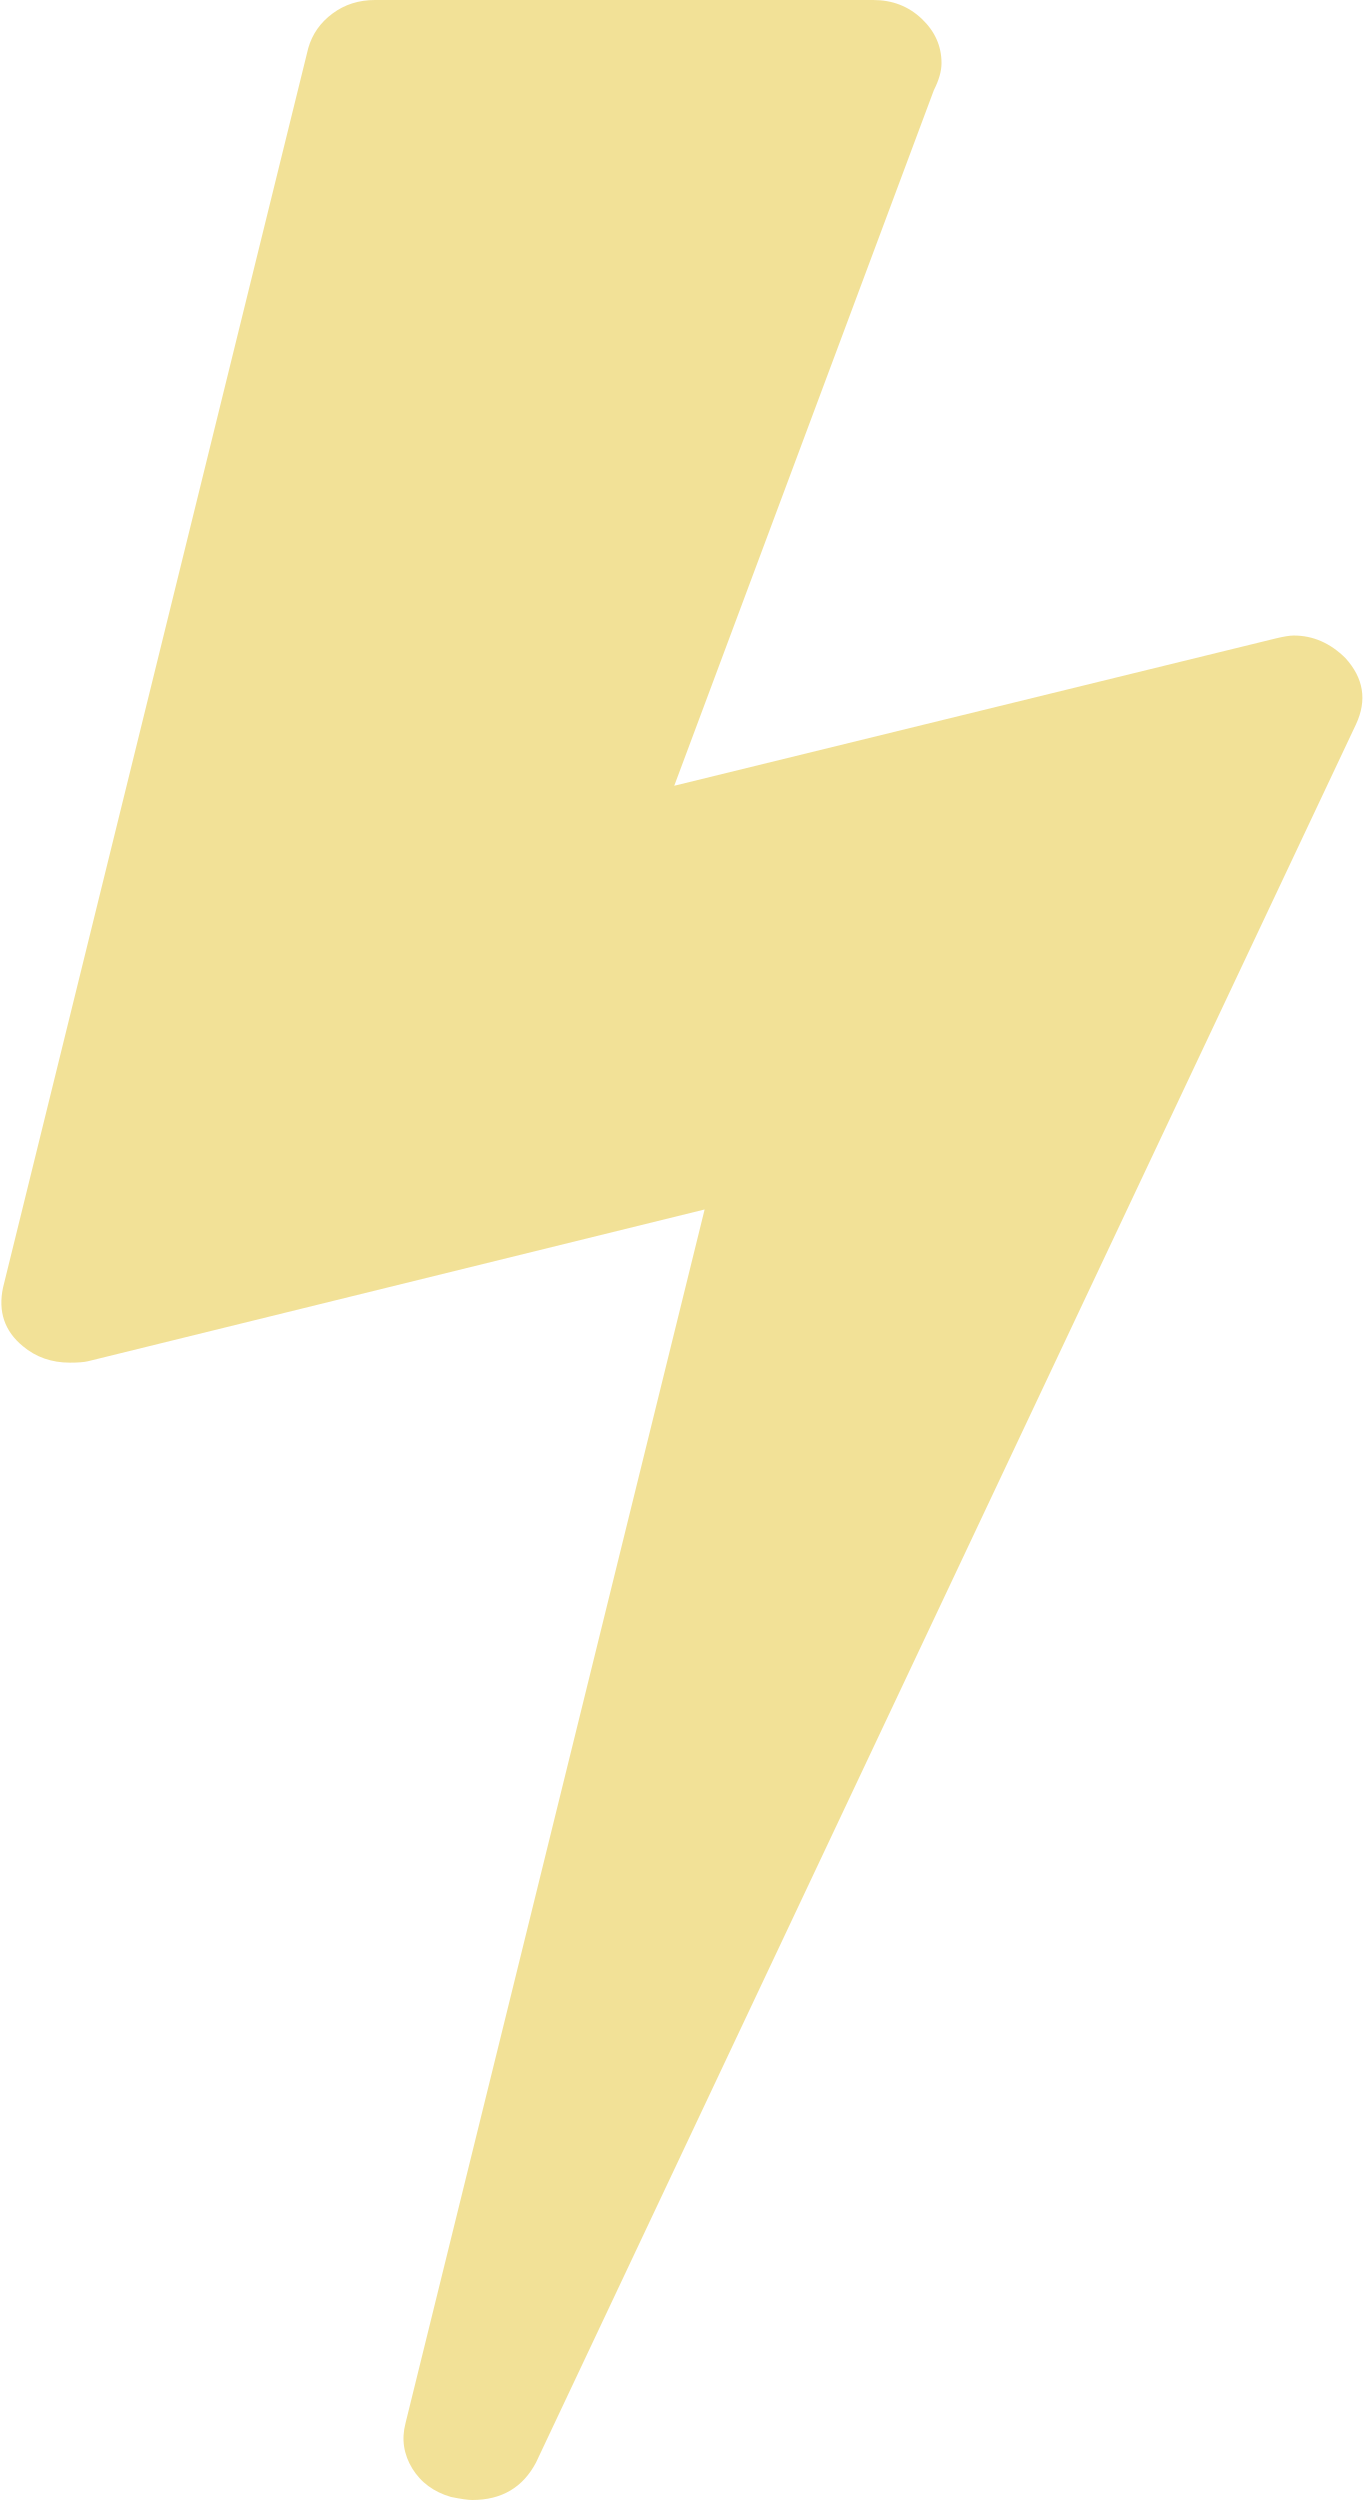
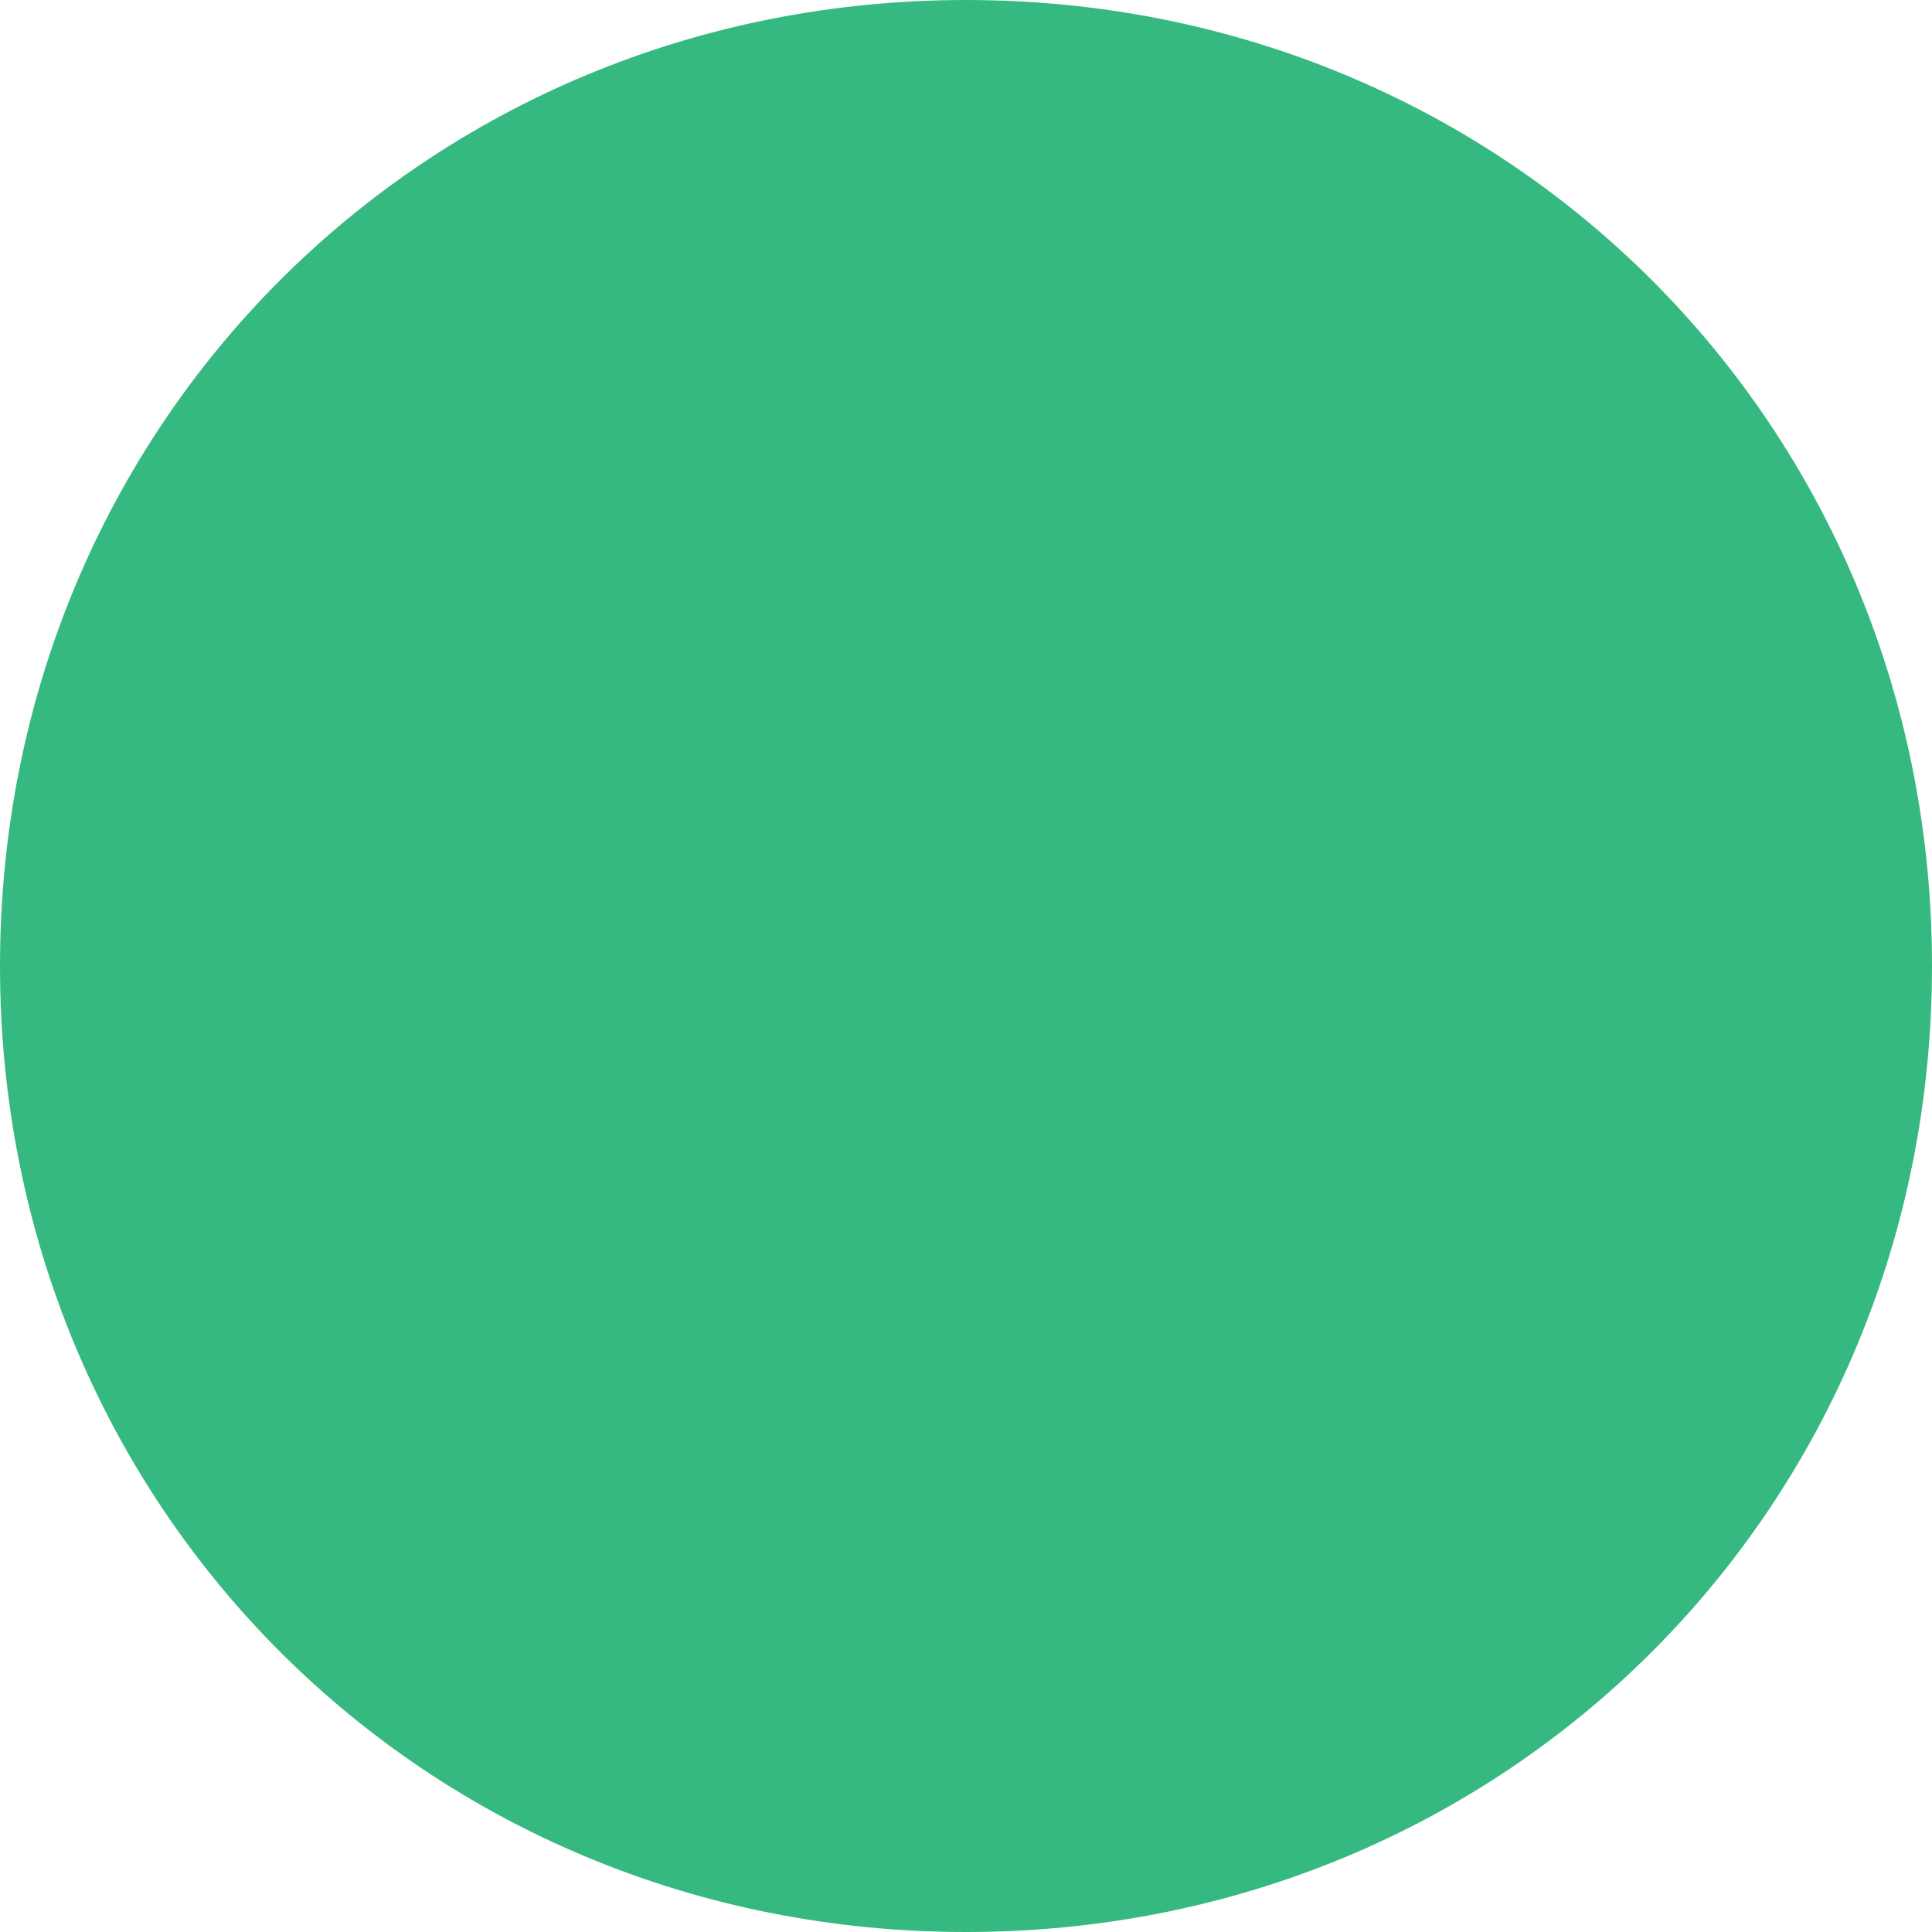
- <svg xmlns="http://www.w3.org/2000/svg" version="1.1" width="18px" height="33px">
-   <g transform="matrix(1 0 0 1 -2015 -427 )">
-     <path d="M 17.078 8.389  C 17.332 8.389  17.559 8.488  17.759 8.686  C 18 8.951  18.047 9.242  17.9 9.559  L 7.076 32.504  C 6.902 32.835  6.621 33  6.234 33  C 6.18 33  6.087 32.987  5.953 32.96  C 5.726 32.894  5.556 32.769  5.442 32.584  C 5.329 32.398  5.298 32.2  5.352 31.989  L 9.301 15.965  L 1.163 17.968  C 1.109 17.981  1.029 17.987  0.922 17.987  C 0.682 17.987  0.474 17.915  0.301 17.769  C 0.06 17.571  -0.027 17.313  0.04 16.996  L 4.069 0.635  C 4.122 0.45  4.229 0.297  4.39 0.178  C 4.55 0.059  4.737 0  4.951 0  L 11.526 0  C 11.78 0  11.993 0.083  12.167 0.248  C 12.341 0.413  12.428 0.608  12.428 0.833  C 12.428 0.939  12.394 1.058  12.327 1.19  L 8.9 10.372  L 16.837 8.428  C 16.944 8.402  17.024 8.389  17.078 8.389  Z " fill-rule="nonzero" fill="#f2e197" stroke="none" transform="matrix(1 0 0 1 2015 427 )" />
+ <svg xmlns="http://www.w3.org/2000/svg" version="1.1" width="8px" height="8px">
+   <g transform="matrix(1 0 0 1 -2706 -965 )">
+     <path d="M 2710 965  C 2712.24 965  2714 966.76  2714 969  C 2714 971.24  2712.24 973  2710 973  C 2707.76 973  2706 971.24  2706 969  C 2706 966.76  2707.76 965  2710 965  Z " fill-rule="nonzero" fill="#36b981" stroke="none" />
  </g>
</svg>
